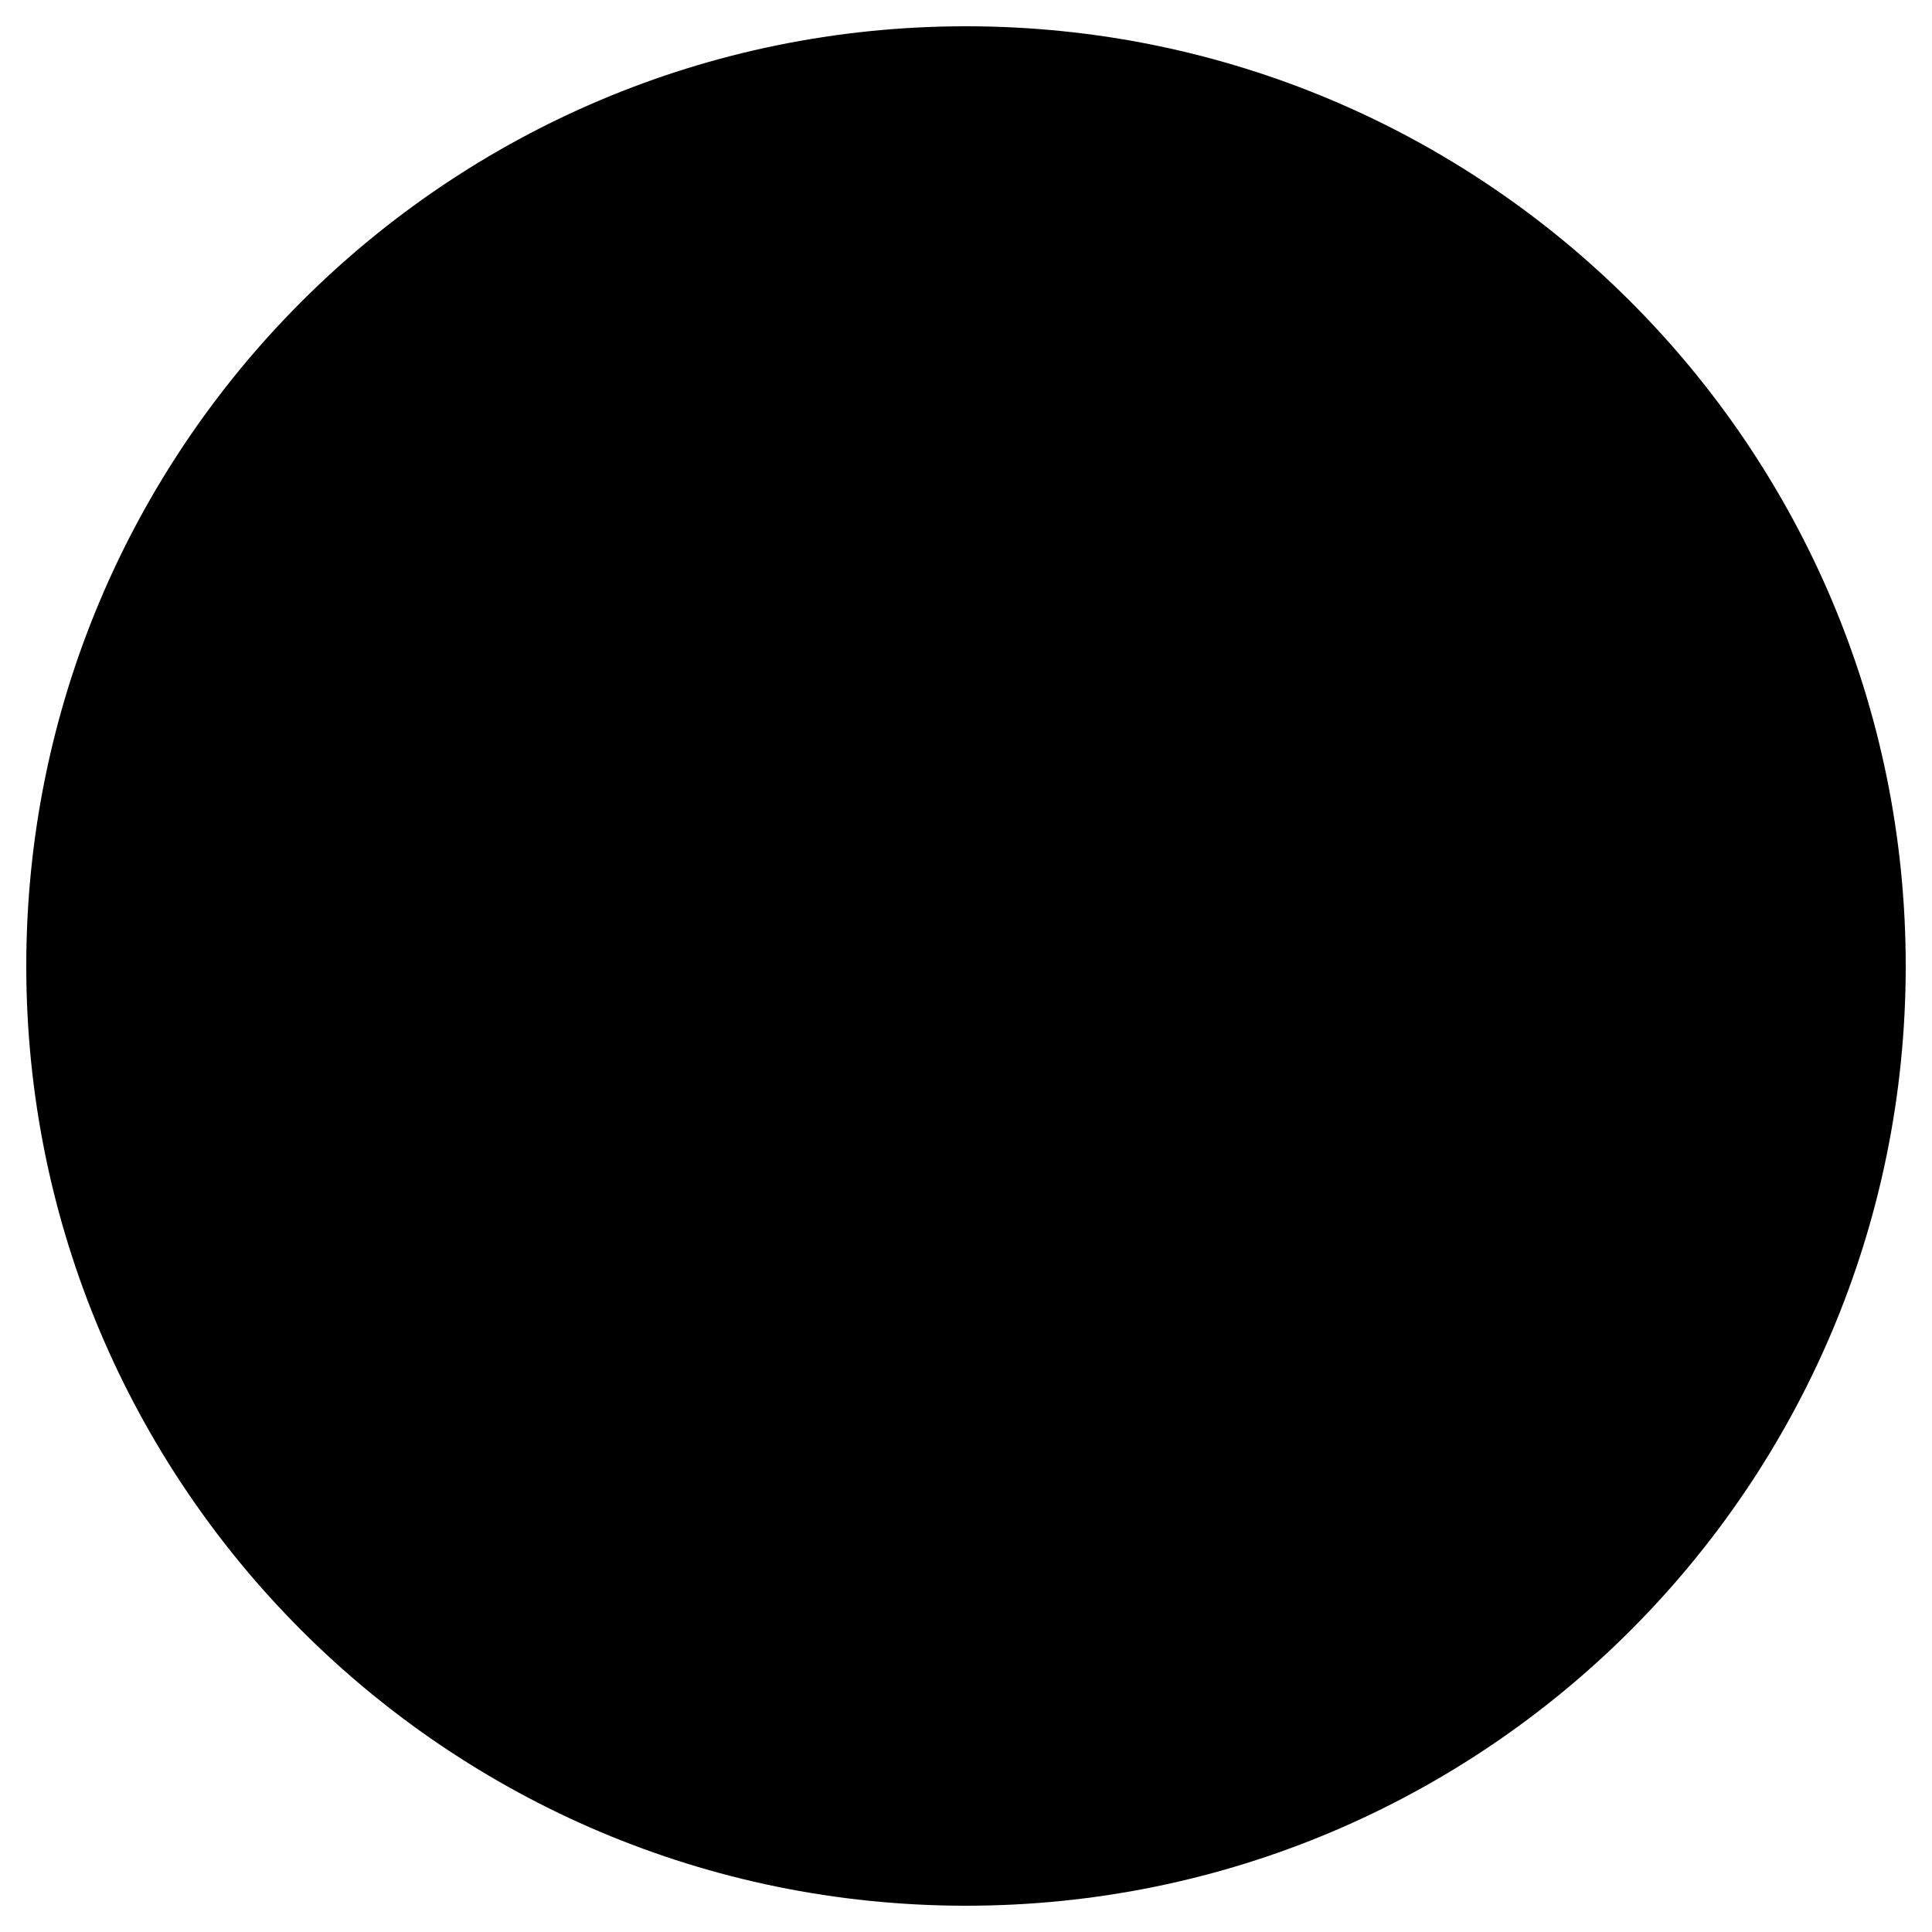
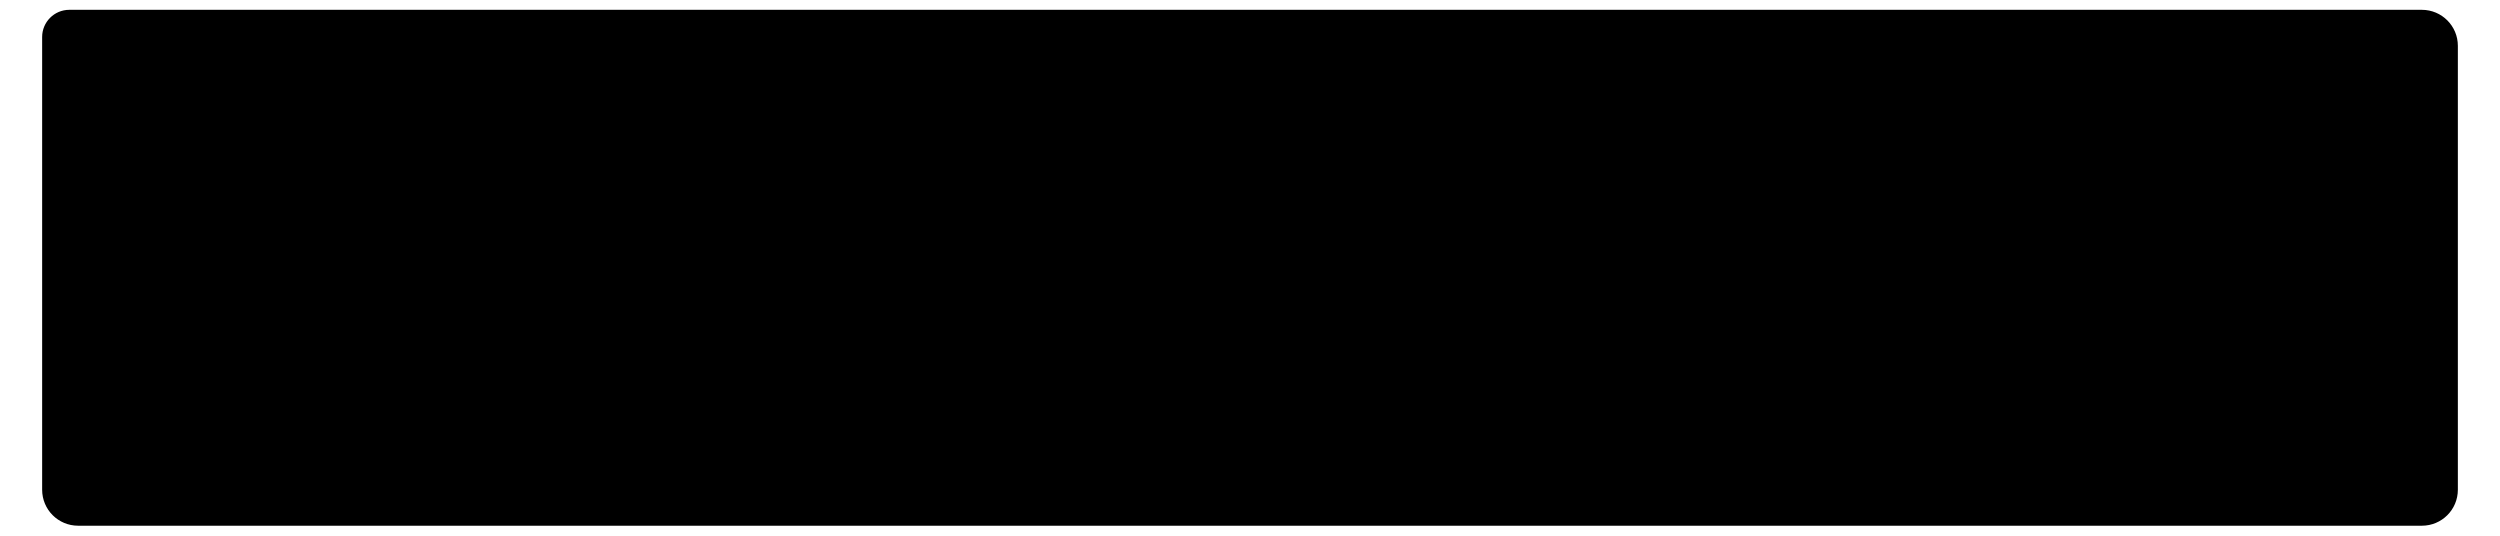
- <svg xmlns="http://www.w3.org/2000/svg" version="1.1" width="10px" height="10px">
-   <g transform="matrix(1 0 0 1 -130 -260 )">
-     <path d="M 0.136 5  C 0.136 7.686  2.314 9.864  5 9.864  C 7.686 9.864  9.864 7.686  9.864 5  C 9.864 2.314  7.686 0.136  5 0.136  C 2.314 0.136  0.136 2.314  0.136 5  Z " fill-rule="nonzero" fill="#000000" stroke="none" transform="matrix(1 0 0 1 130 260 )" />
+ <svg xmlns="http://www.w3.org/2000/svg" version="1.1" width="28px" height="6px">
+   <g transform="matrix(1 0 0 1 -121 -262 )">
+     <path d="M 0.875 5.888  L 27.125 5.888  C 27.348 5.888  27.528 5.708  27.528 5.485  L 27.528 0.513  C 27.528 0.291  27.348 0.11  27.125 0.11  L 0.776 0.11  C 0.608 0.11  0.472 0.247  0.472 0.414  L 0.472 5.482  C 0.472 5.483  0.472 5.484  0.472 5.485  C 0.472 5.708  0.652 5.888  0.875 5.888  Z " fill-rule="nonzero" fill="#000000" stroke="none" transform="matrix(1 0 0 1 121 262 )" />
  </g>
</svg>
